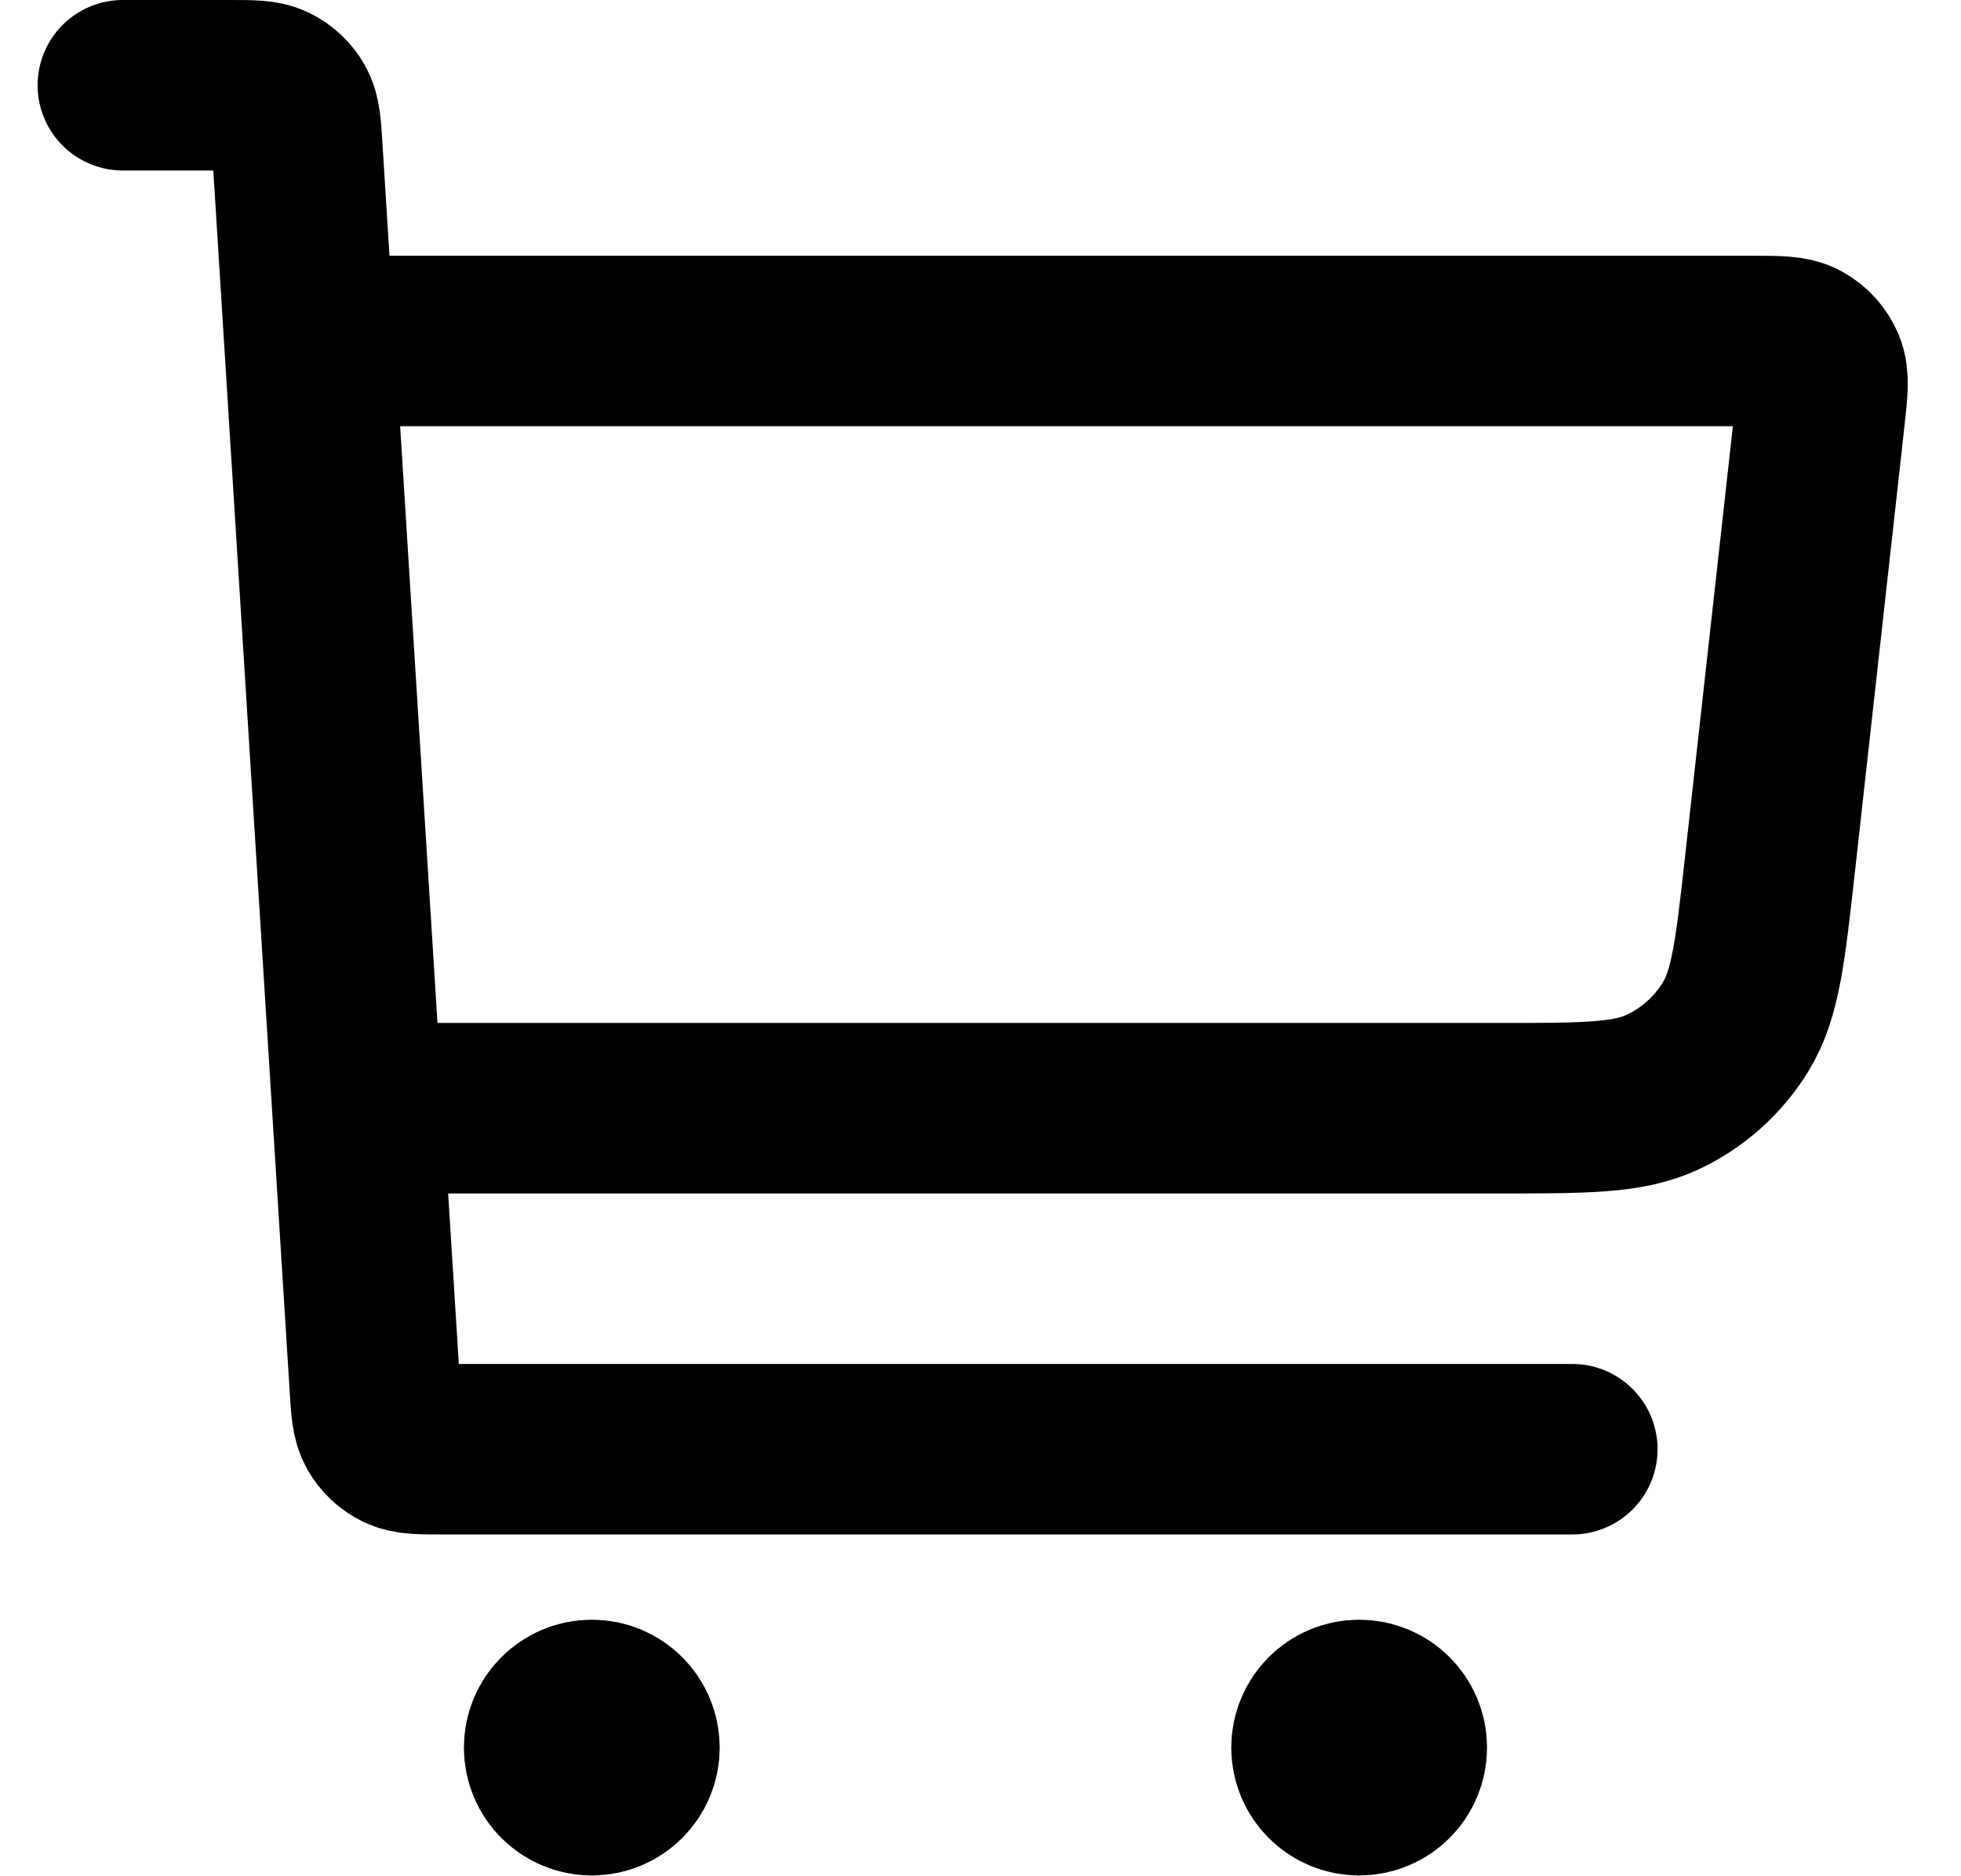
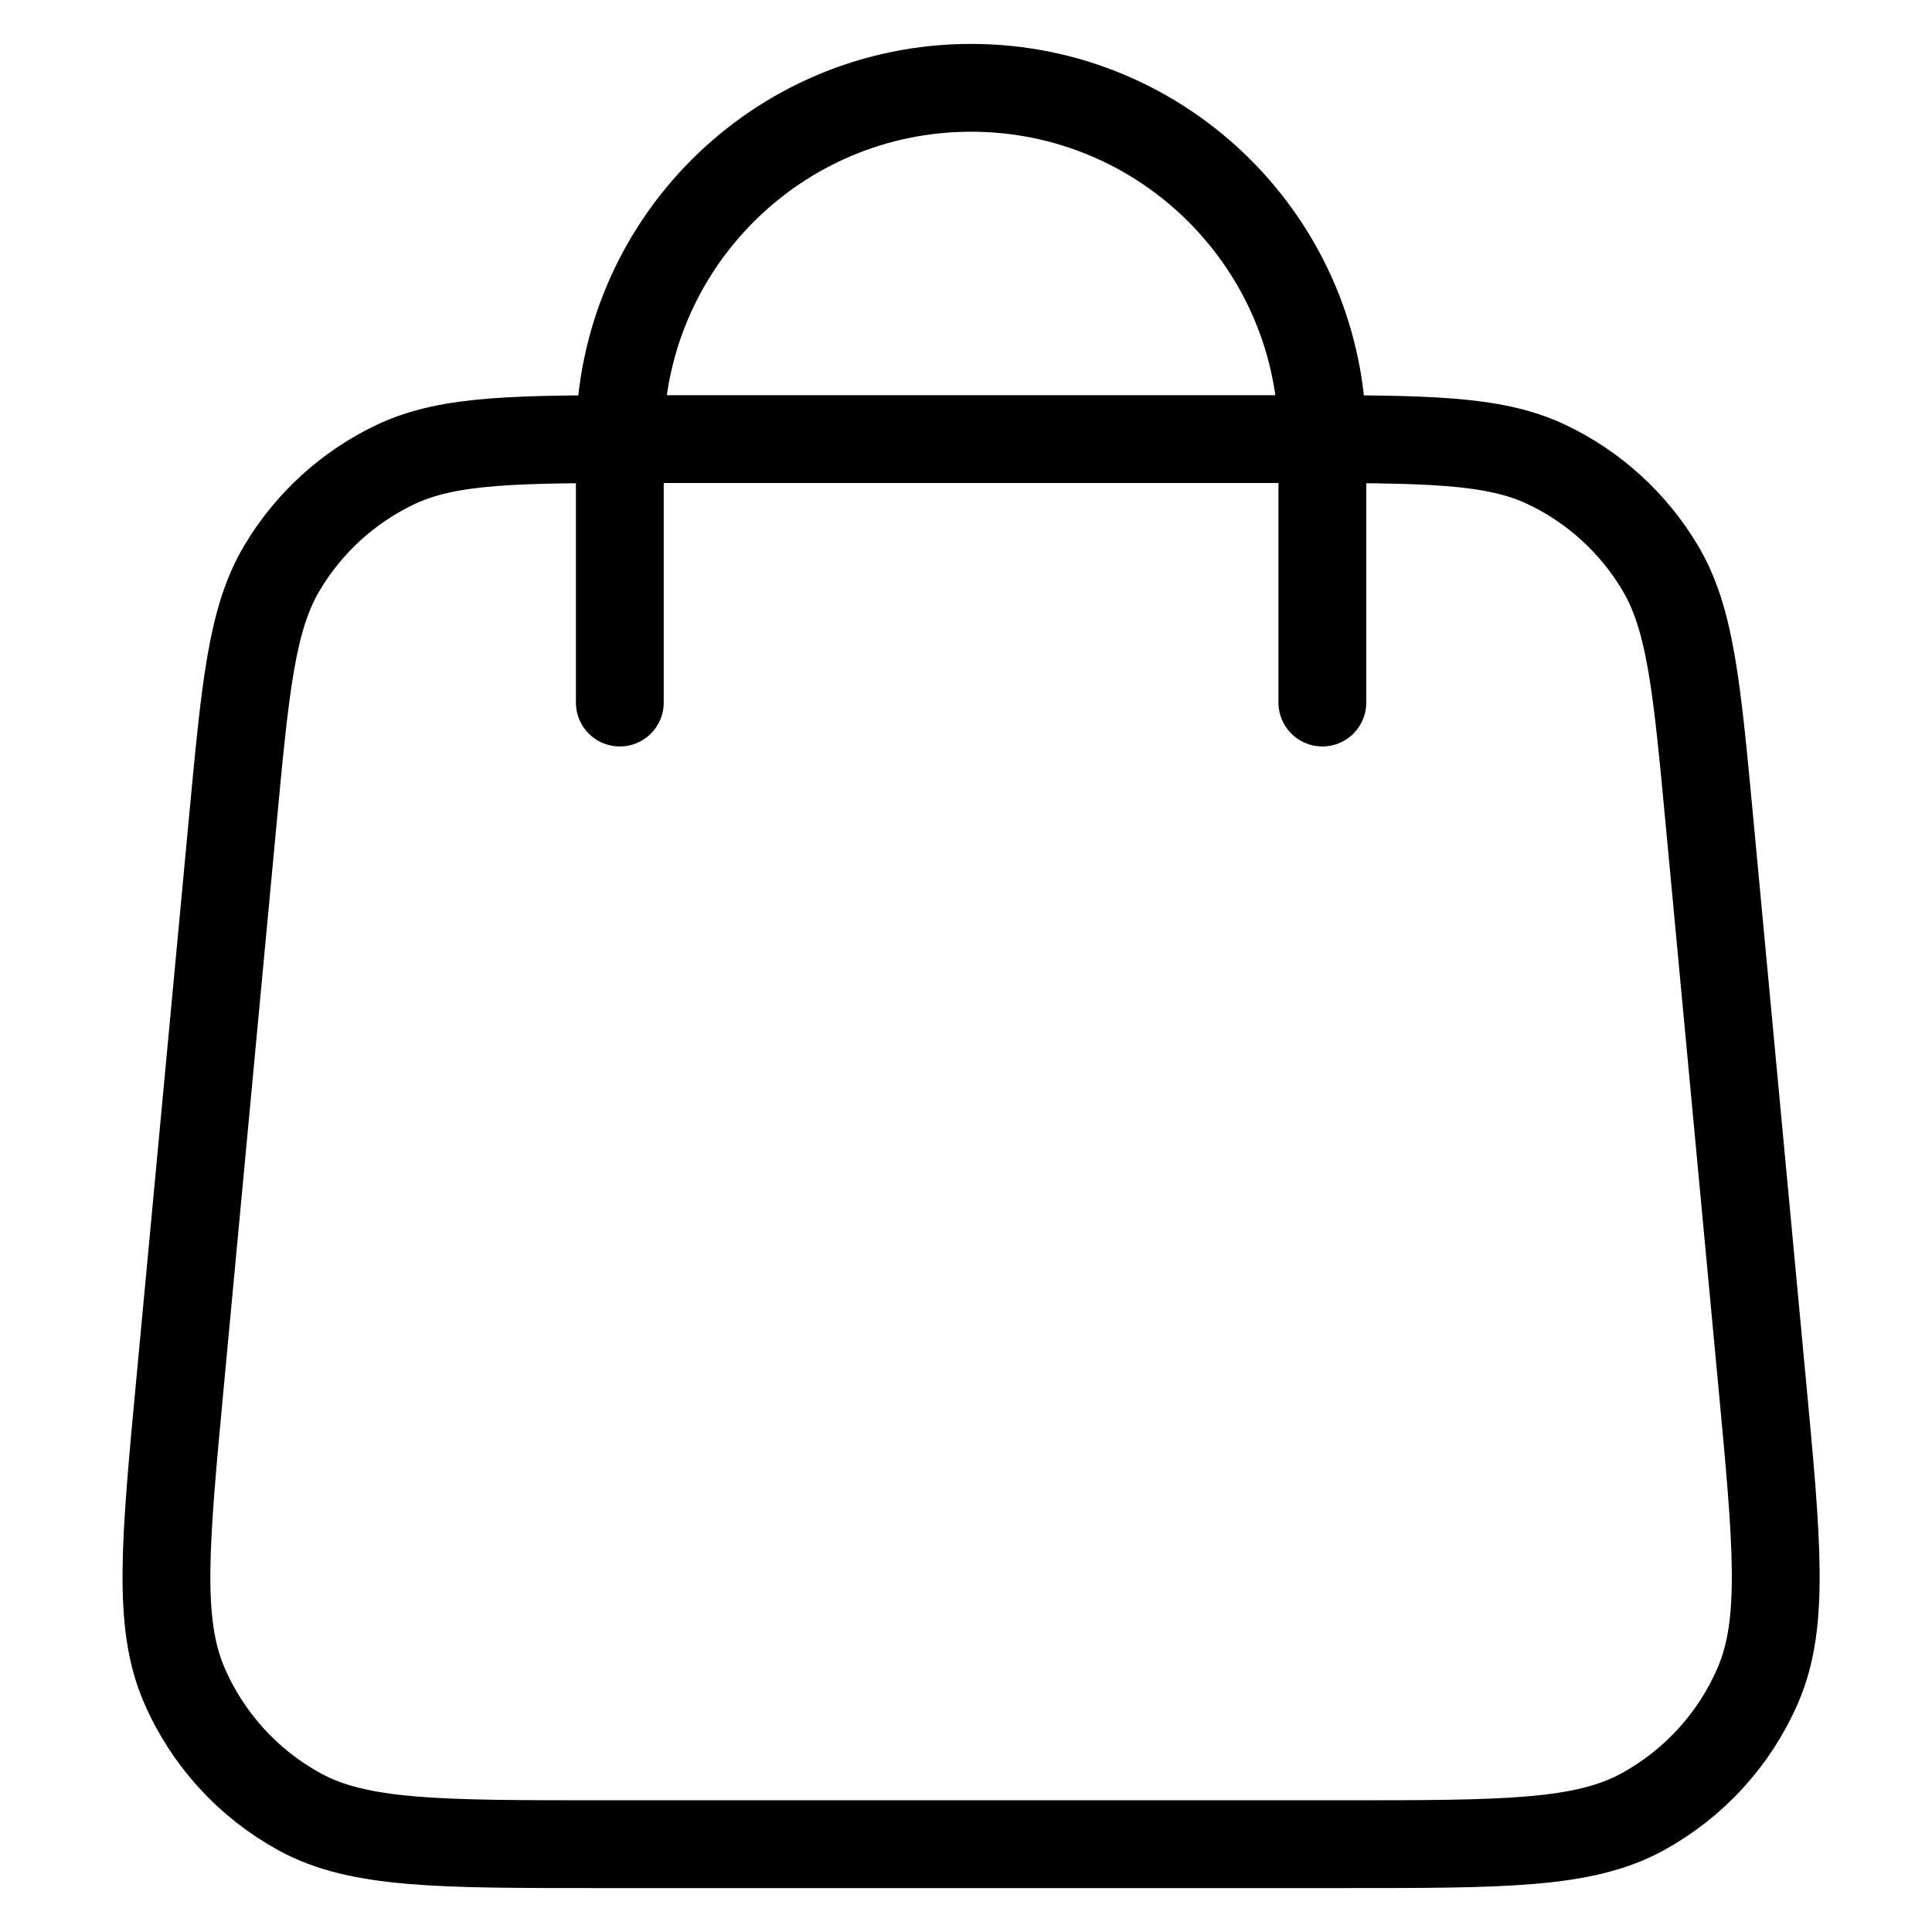
- <svg xmlns="http://www.w3.org/2000/svg" width="23" height="22" viewBox="0 0 23 22" fill="none">
-   <path d="M4.442 13H17.577C18.59 13 19.096 13 19.5 12.811C19.855 12.645 20.153 12.378 20.358 12.043C20.59 11.663 20.646 11.16 20.758 10.153L21.343 4.888C21.377 4.581 21.394 4.427 21.345 4.308C21.301 4.204 21.224 4.117 21.124 4.062C21.012 4 20.857 4 20.548 4H3.942M1.441 1H2.69C2.954 1 3.087 1 3.19 1.05C3.281 1.095 3.357 1.166 3.407 1.254C3.464 1.354 3.472 1.486 3.488 1.75L4.395 16.25C4.411 16.514 4.419 16.646 4.476 16.746C4.526 16.834 4.601 16.905 4.693 16.95C4.796 17 4.928 17 5.193 17H18.441M6.941 20.5H6.951M15.941 20.5H15.951M7.441 20.5C7.441 20.776 7.218 21 6.941 21C6.665 21 6.441 20.776 6.441 20.5C6.441 20.224 6.665 20 6.941 20C7.218 20 7.441 20.224 7.441 20.5ZM16.441 20.5C16.441 20.776 16.218 21 15.941 21C15.665 21 15.441 20.776 15.441 20.5C15.441 20.224 15.665 20 15.941 20C16.218 20 16.441 20.224 16.441 20.5Z" stroke="black" stroke-width="2" stroke-linecap="round" stroke-linejoin="round" />
+ <svg xmlns="http://www.w3.org/2000/svg" width="20" height="20" viewBox="0 0 21 22" fill="none">
+   <path d="M14.558 8V5C14.558 2.791 12.767 1 10.558 1C8.349 1 6.558 2.791 6.558 5V8M2.15 9.352L1.55 15.752C1.379 17.572 1.294 18.482 1.596 19.184C1.861 19.802 2.326 20.312 2.916 20.634C3.588 21 4.501 21 6.329 21H14.787C16.615 21 17.529 21 18.2 20.634C18.79 20.312 19.255 19.802 19.52 19.184C19.822 18.482 19.737 17.572 19.566 15.752L18.966 9.352C18.822 7.815 18.75 7.047 18.404 6.466C18.1 5.955 17.65 5.545 17.113 5.29C16.502 5 15.73 5 14.187 5L6.929 5C5.386 5 4.614 5 4.003 5.29C3.466 5.545 3.016 5.955 2.712 6.466C2.366 7.047 2.294 7.815 2.15 9.352Z" stroke="currentColor" stroke-linecap="round" stroke-linejoin="round" />
</svg>
